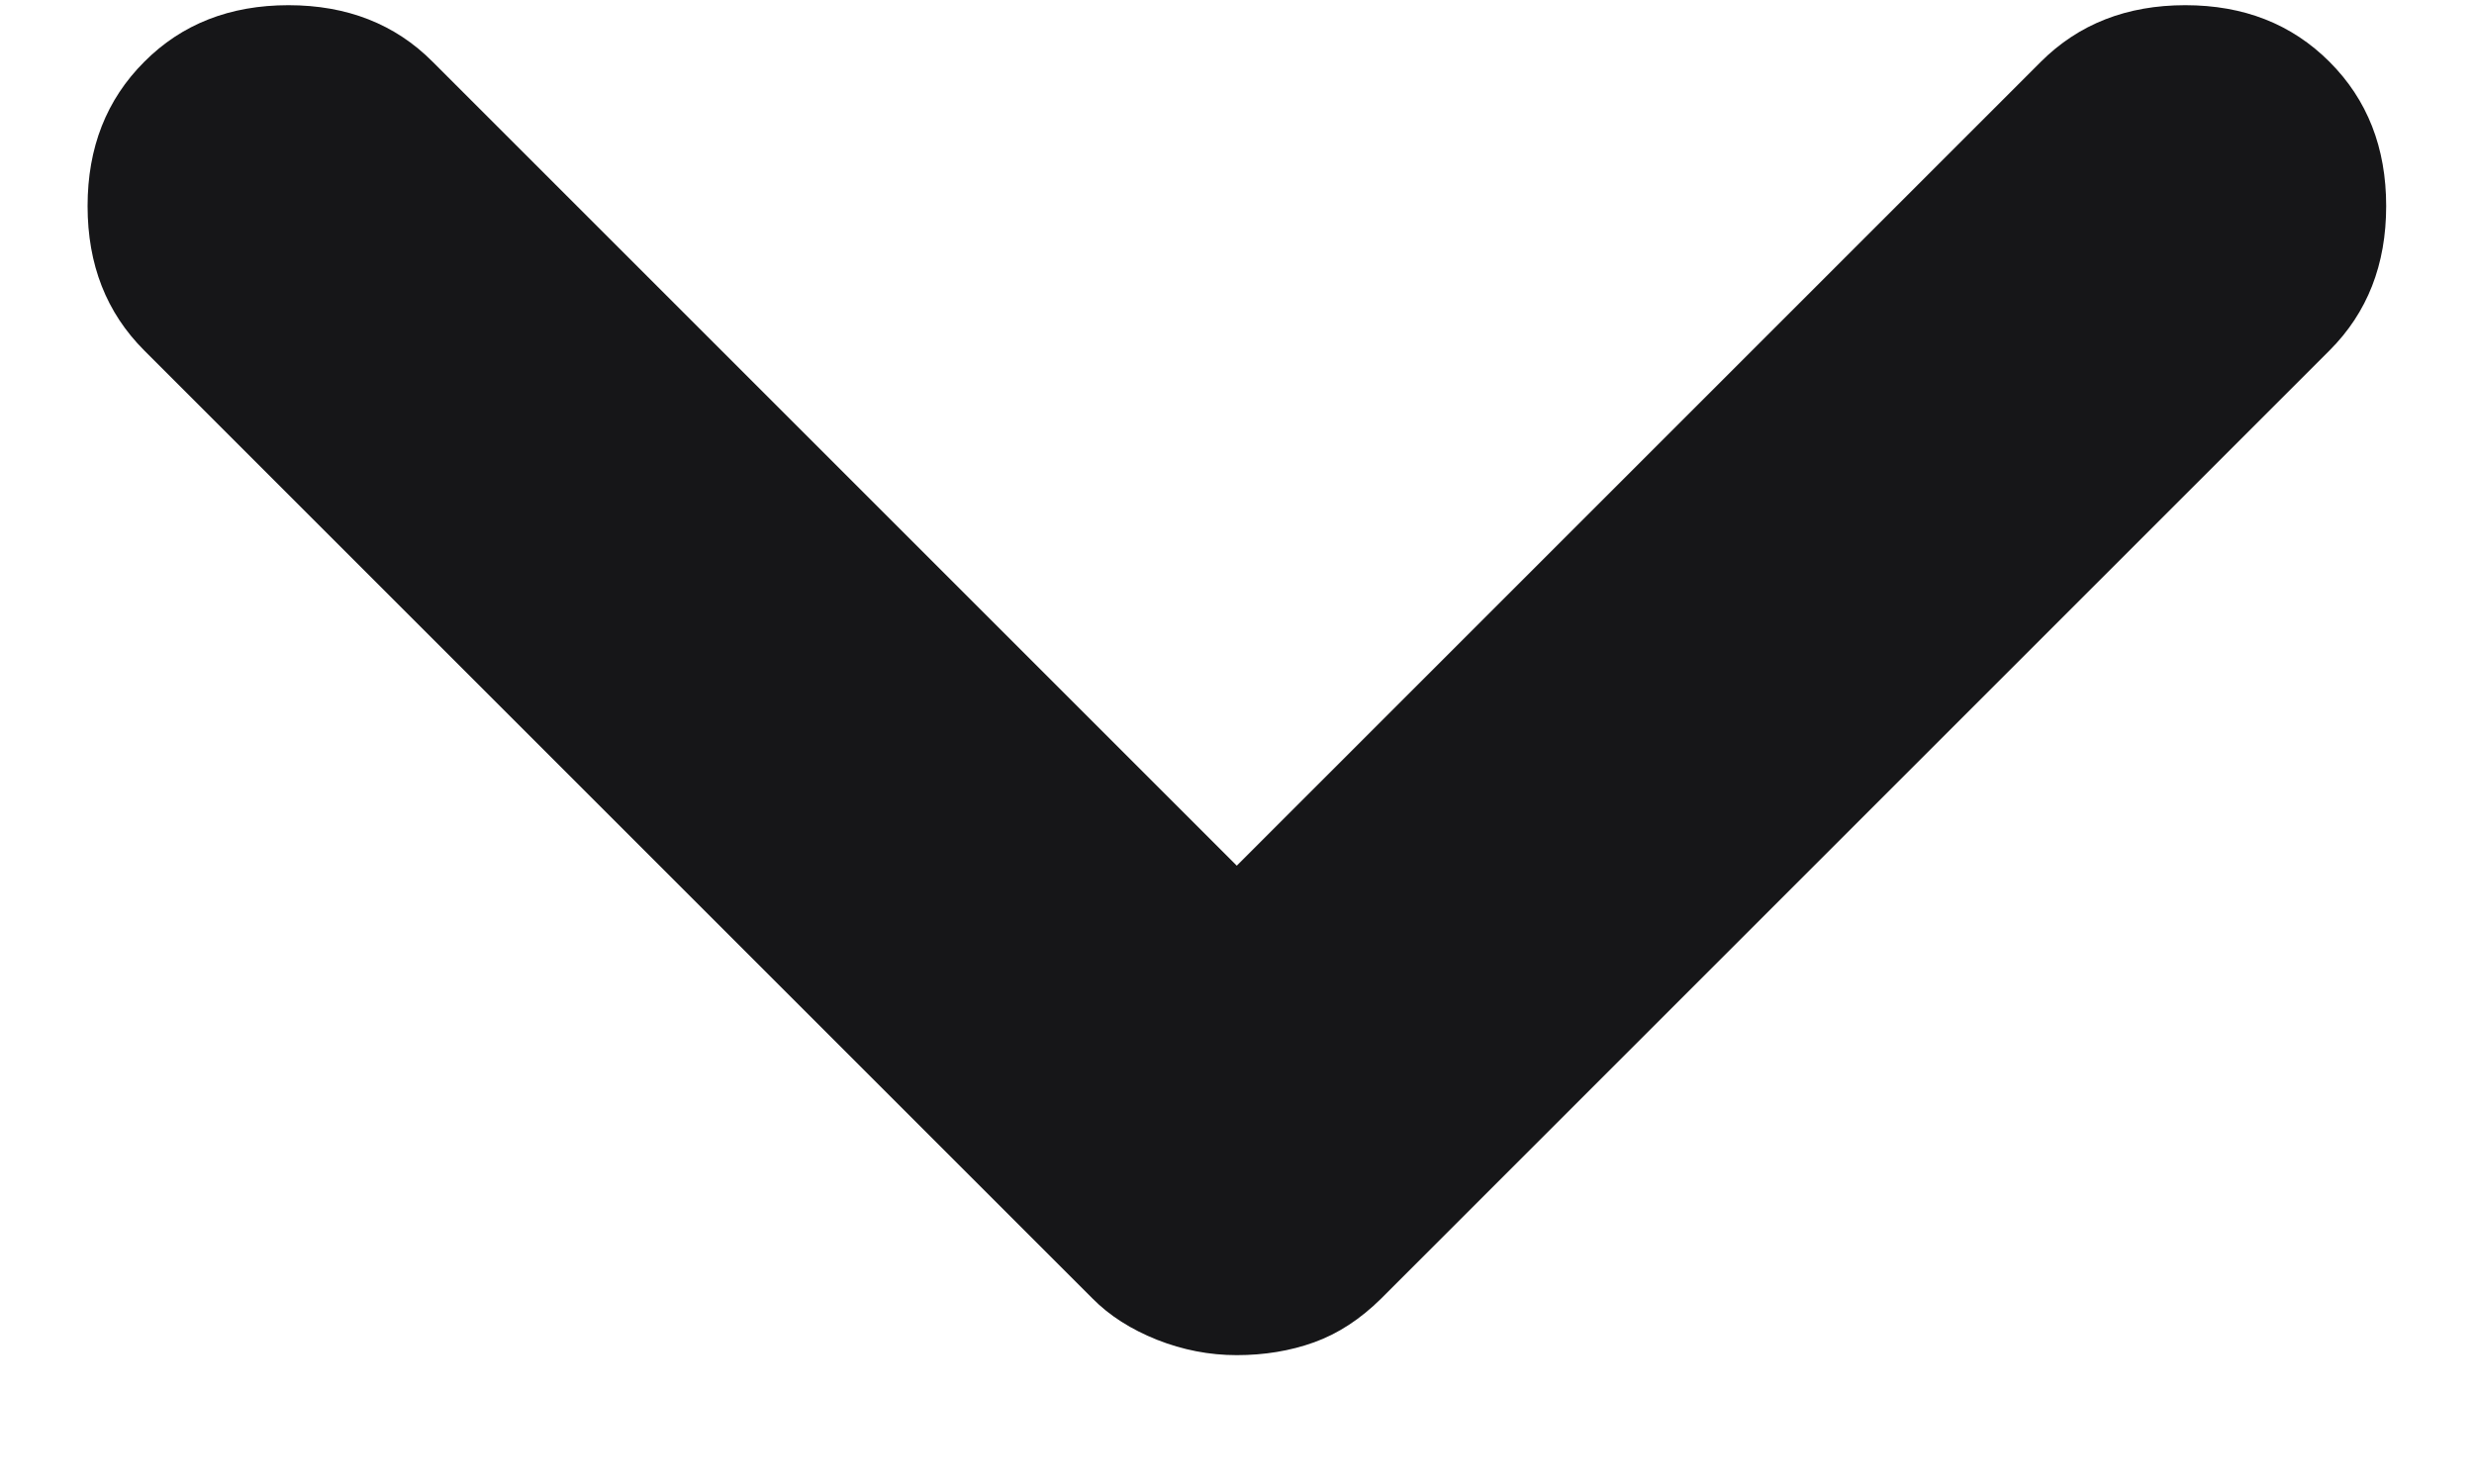
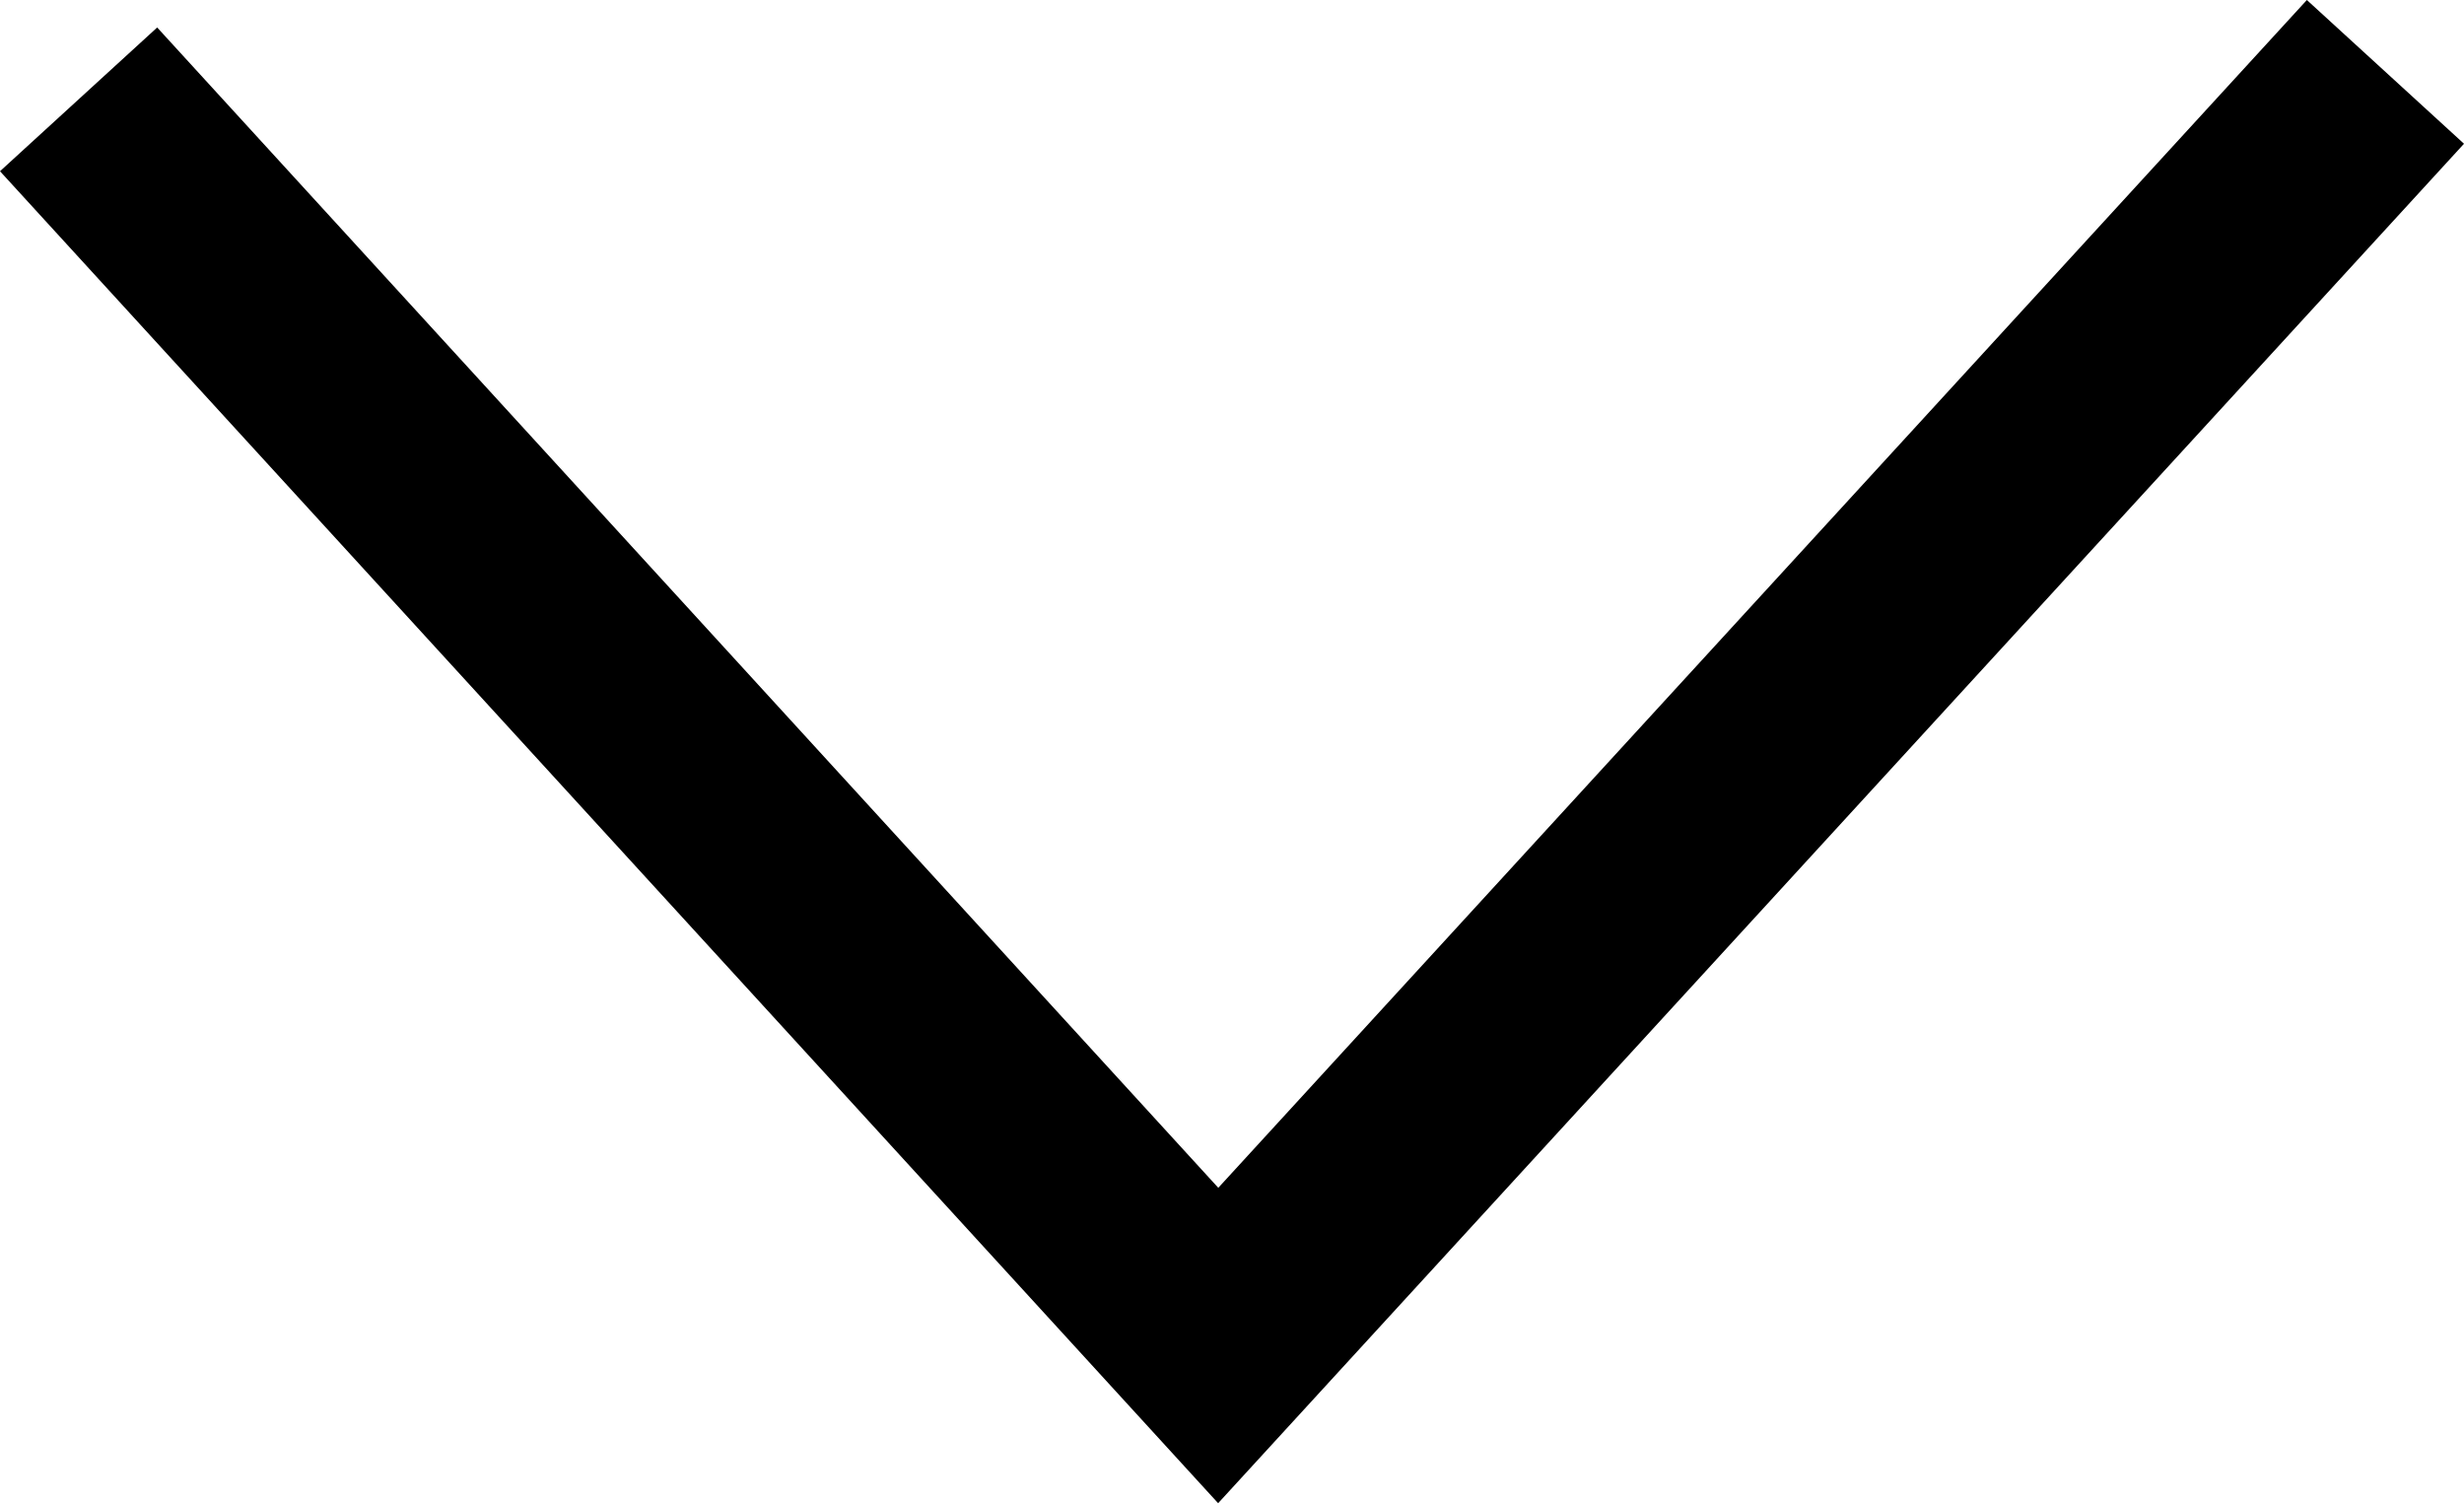
- <svg xmlns="http://www.w3.org/2000/svg" width="10" height="6" viewBox="0 0 10 6" fill="none">
-   <path d="M4.999 5.479C4.888 5.479 4.781 5.458 4.677 5.417C4.572 5.375 4.485 5.32 4.416 5.25L0.583 1.417C0.43 1.264 0.354 1.07 0.354 0.833C0.354 0.597 0.43 0.403 0.583 0.25C0.735 0.097 0.93 0.021 1.166 0.021C1.402 0.021 1.597 0.097 1.749 0.25L4.999 3.5L8.249 0.25C8.402 0.097 8.597 0.021 8.833 0.021C9.069 0.021 9.263 0.097 9.416 0.25C9.569 0.403 9.645 0.597 9.645 0.833C9.645 1.07 9.569 1.264 9.416 1.417L5.583 5.25C5.499 5.333 5.409 5.392 5.312 5.427C5.215 5.462 5.11 5.479 4.999 5.479Z" fill="#161618" />
+ <svg xmlns="http://www.w3.org/2000/svg" shape-rendering="geometricPrecision" text-rendering="geometricPrecision" image-rendering="optimizeQuality" fill-rule="evenodd" clip-rule="evenodd" viewBox="0 0 512 312.36">
+   <path fill-rule="nonzero" d="m32.66 5.71 220.49 241.11L479.35 0 512 29.87 253.12 312.36 0 35.58z" />
</svg>
